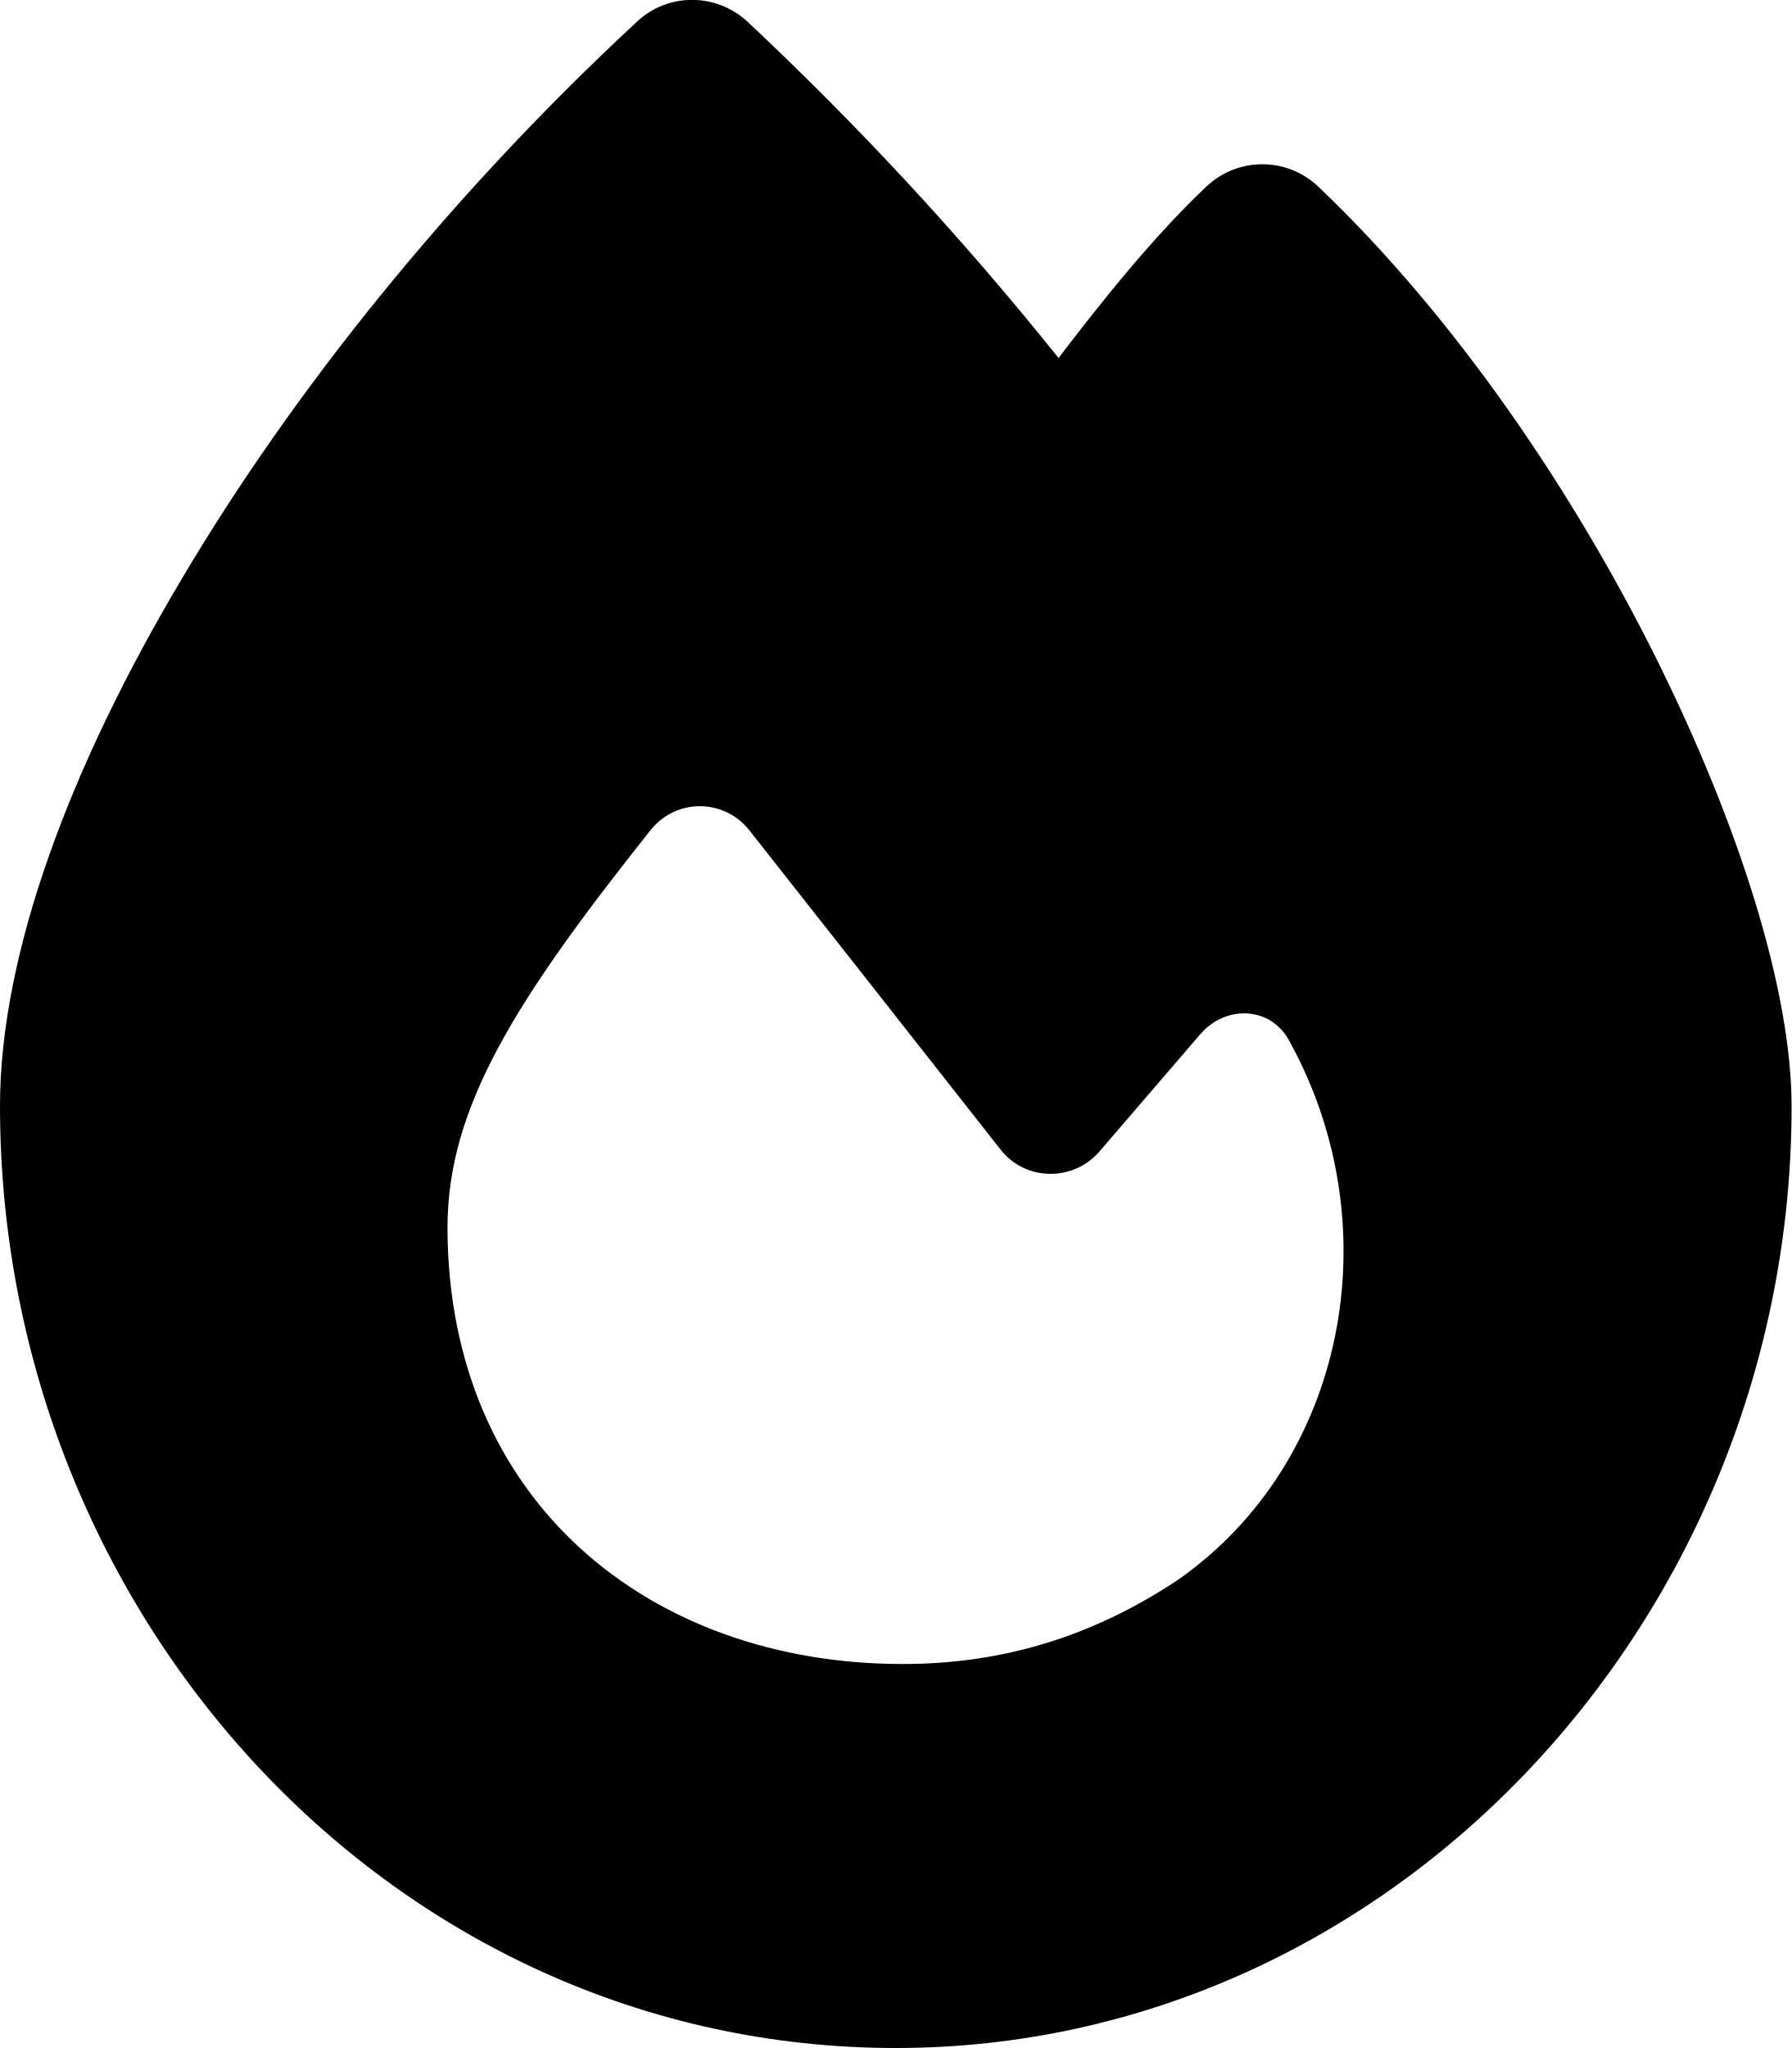
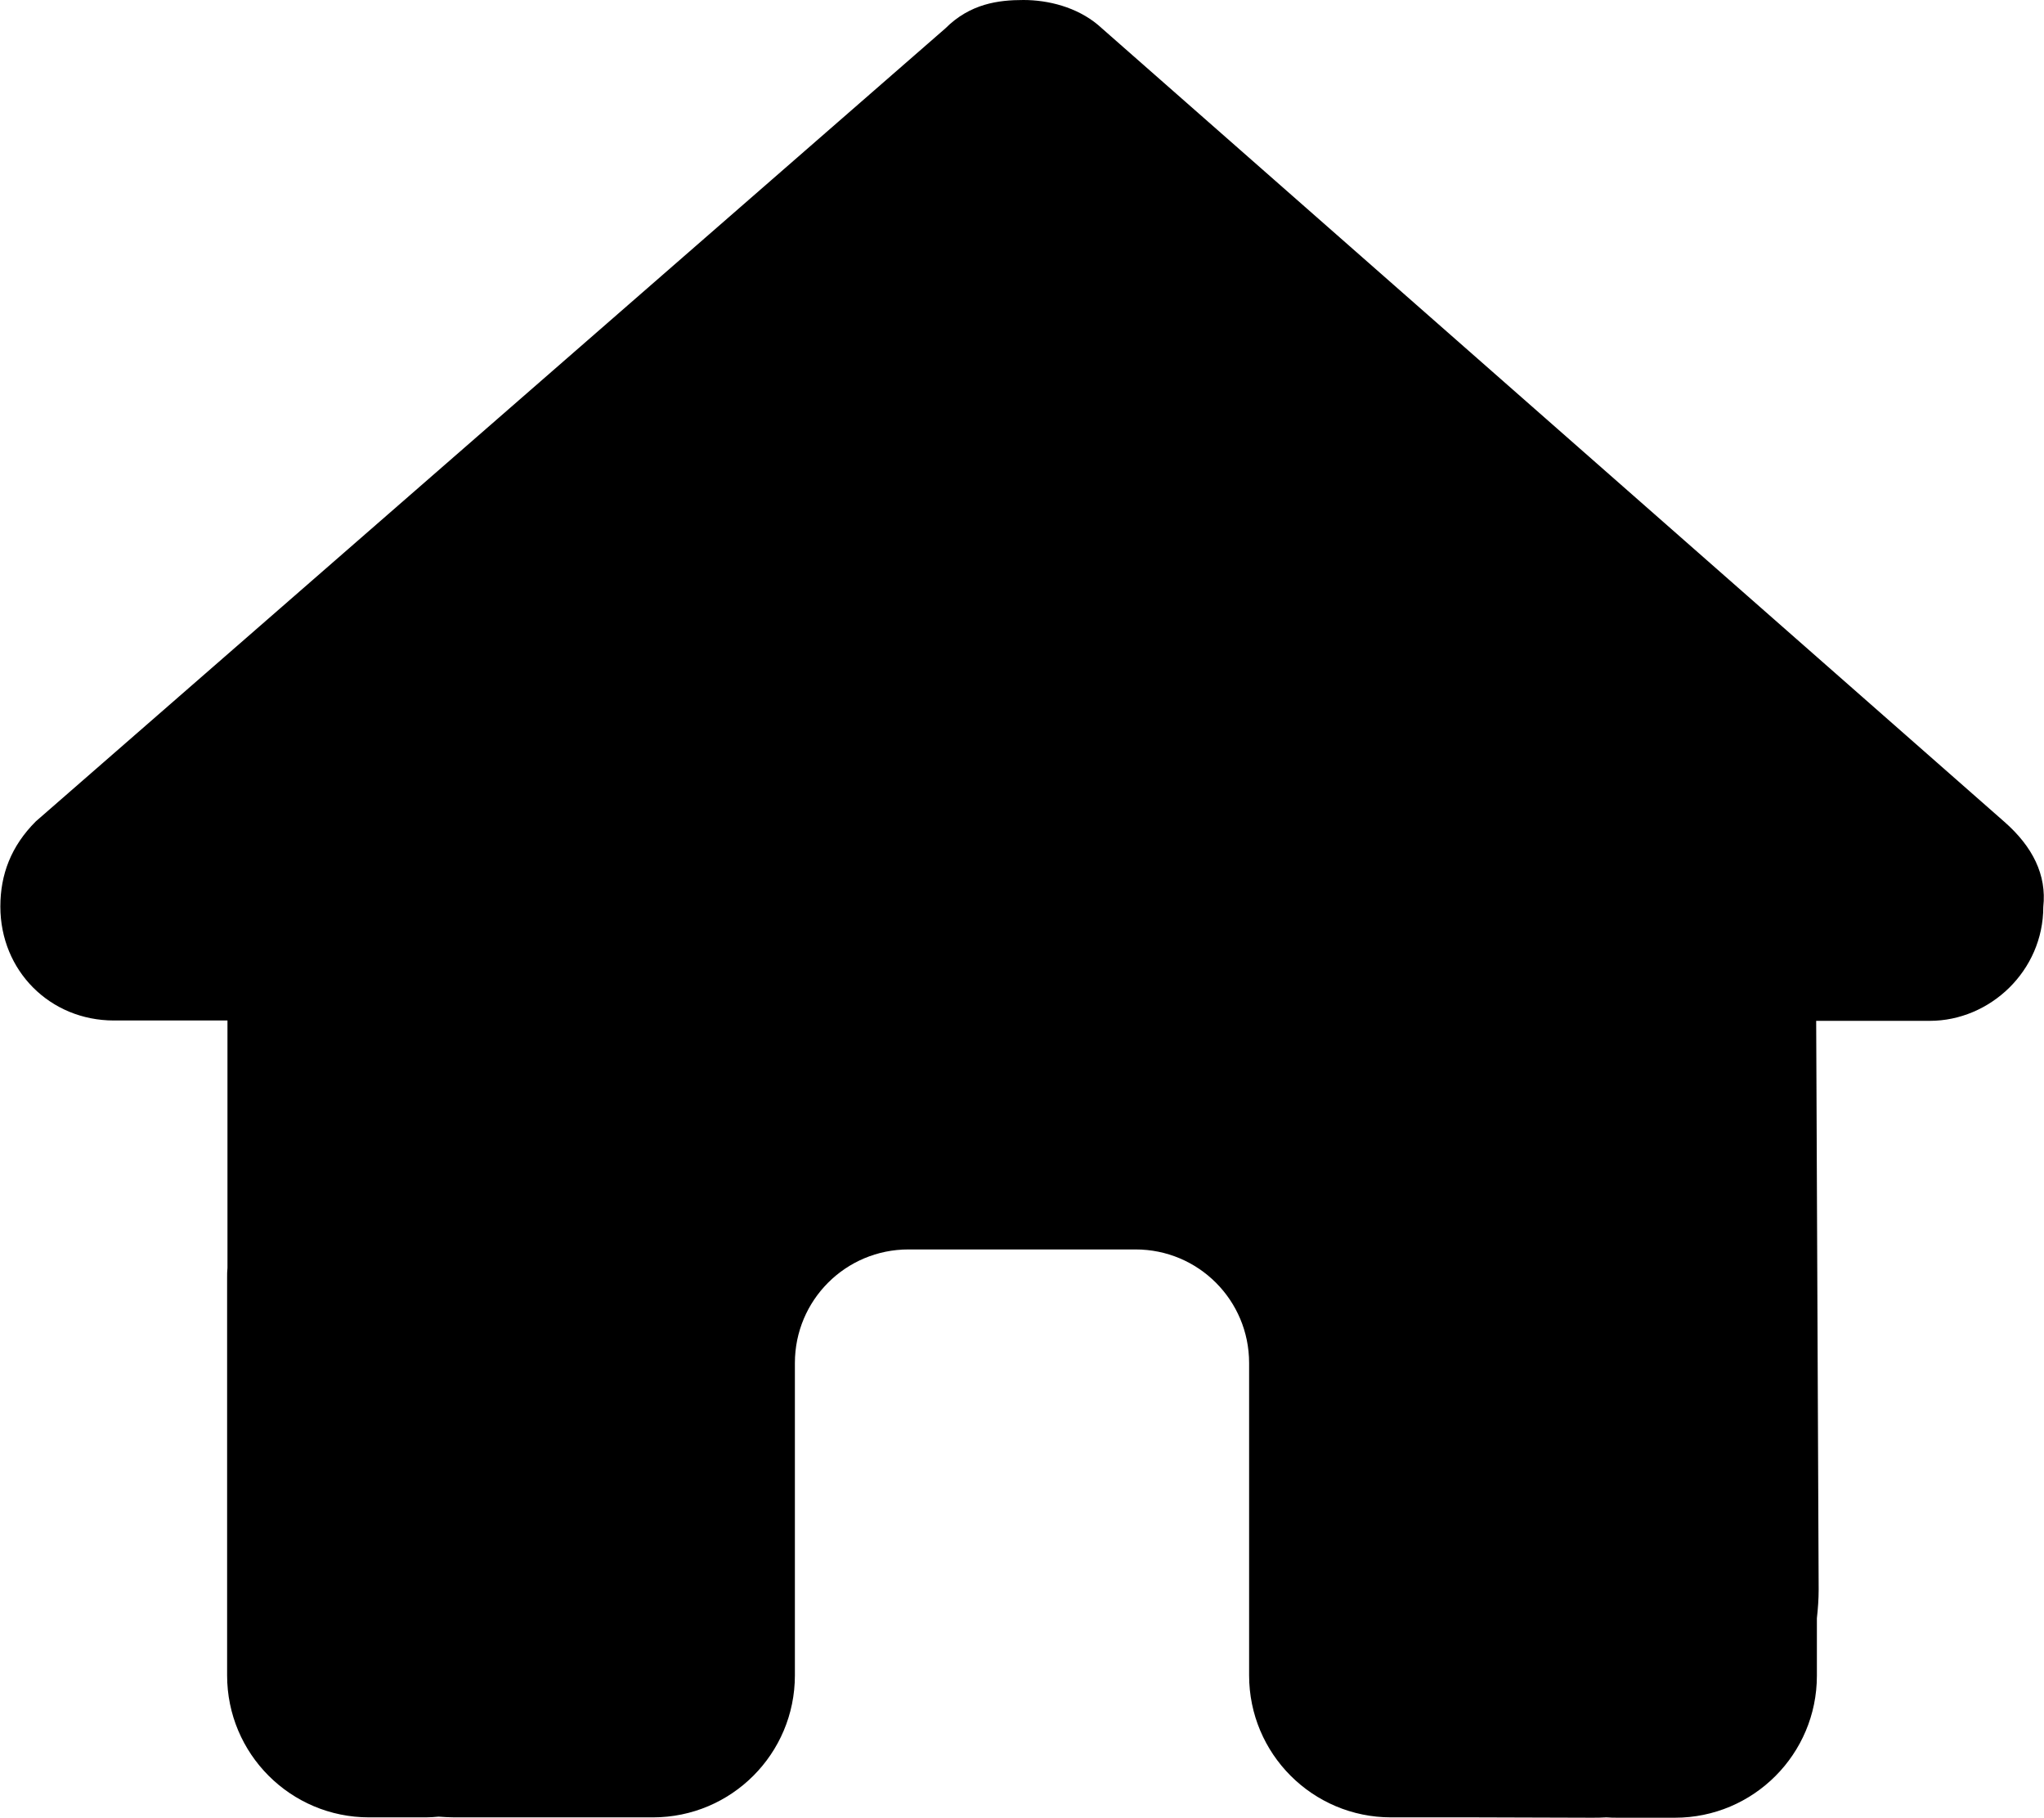
- <svg xmlns="http://www.w3.org/2000/svg" viewBox="0 0 448 512">
-   <path d="M159.3 5.4c7.8-7.3 19.9-7.2 27.7 .1c27.6 25.9 53.5 53.8 77.7 84c11-14.4 23.5-30.1 37-42.9c7.9-7.4 20.1-7.4 28 .1c34.6 33 63.9 76.6 84.5 118c20.3 40.8 33.8 82.5 33.8 111.9C448 404.2 348.2 512 224 512C98.4 512 0 404.1 0 276.5c0-38.4 17.8-85.3 45.4-131.7C73.3 97.7 112.7 48.6 159.3 5.4zM225.7 416c25.3 0 47.7-7 68.8-21c42.1-29.4 53.4-88.2 28.1-134.4c-4.5-9-16-9.6-22.5-2l-25.2 29.3c-6.6 7.6-18.5 7.4-24.7-.5c-16.5-21-46-58.5-62.8-79.8c-6.3-8-18.3-8.1-24.7-.1c-33.8 42.5-50.8 69.3-50.8 99.4C112 375.4 162.6 416 225.7 416z" />
+ <svg xmlns="http://www.w3.org/2000/svg" viewBox="0 0 576 512">
+   <path d="M575.8 255.5c0 18-15 32.1-32 32.1l-32 0 .7 160.2c0 2.7-.2 5.4-.5 8.1l0 16.2c0 22.1-17.9 40-40 40l-16 0c-1.1 0-2.2 0-3.3-.1c-1.4 .1-2.8 .1-4.2 .1L416 512l-24 0c-22.1 0-40-17.9-40-40l0-24 0-64c0-17.7-14.3-32-32-32l-64 0c-17.7 0-32 14.3-32 32l0 64 0 24c0 22.1-17.9 40-40 40l-24 0-31.9 0c-1.5 0-3-.1-4.5-.2c-1.2 .1-2.4 .2-3.6 .2l-16 0c-22.1 0-40-17.9-40-40l0-112c0-.9 0-1.9 .1-2.8l0-69.7-32 0c-18 0-32-14-32-32.1c0-9 3-17 10-24L266.4 8c7-7 15-8 22-8s15 2 21 7L564.8 231.5c8 7 12 15 11 24z" />
</svg>
